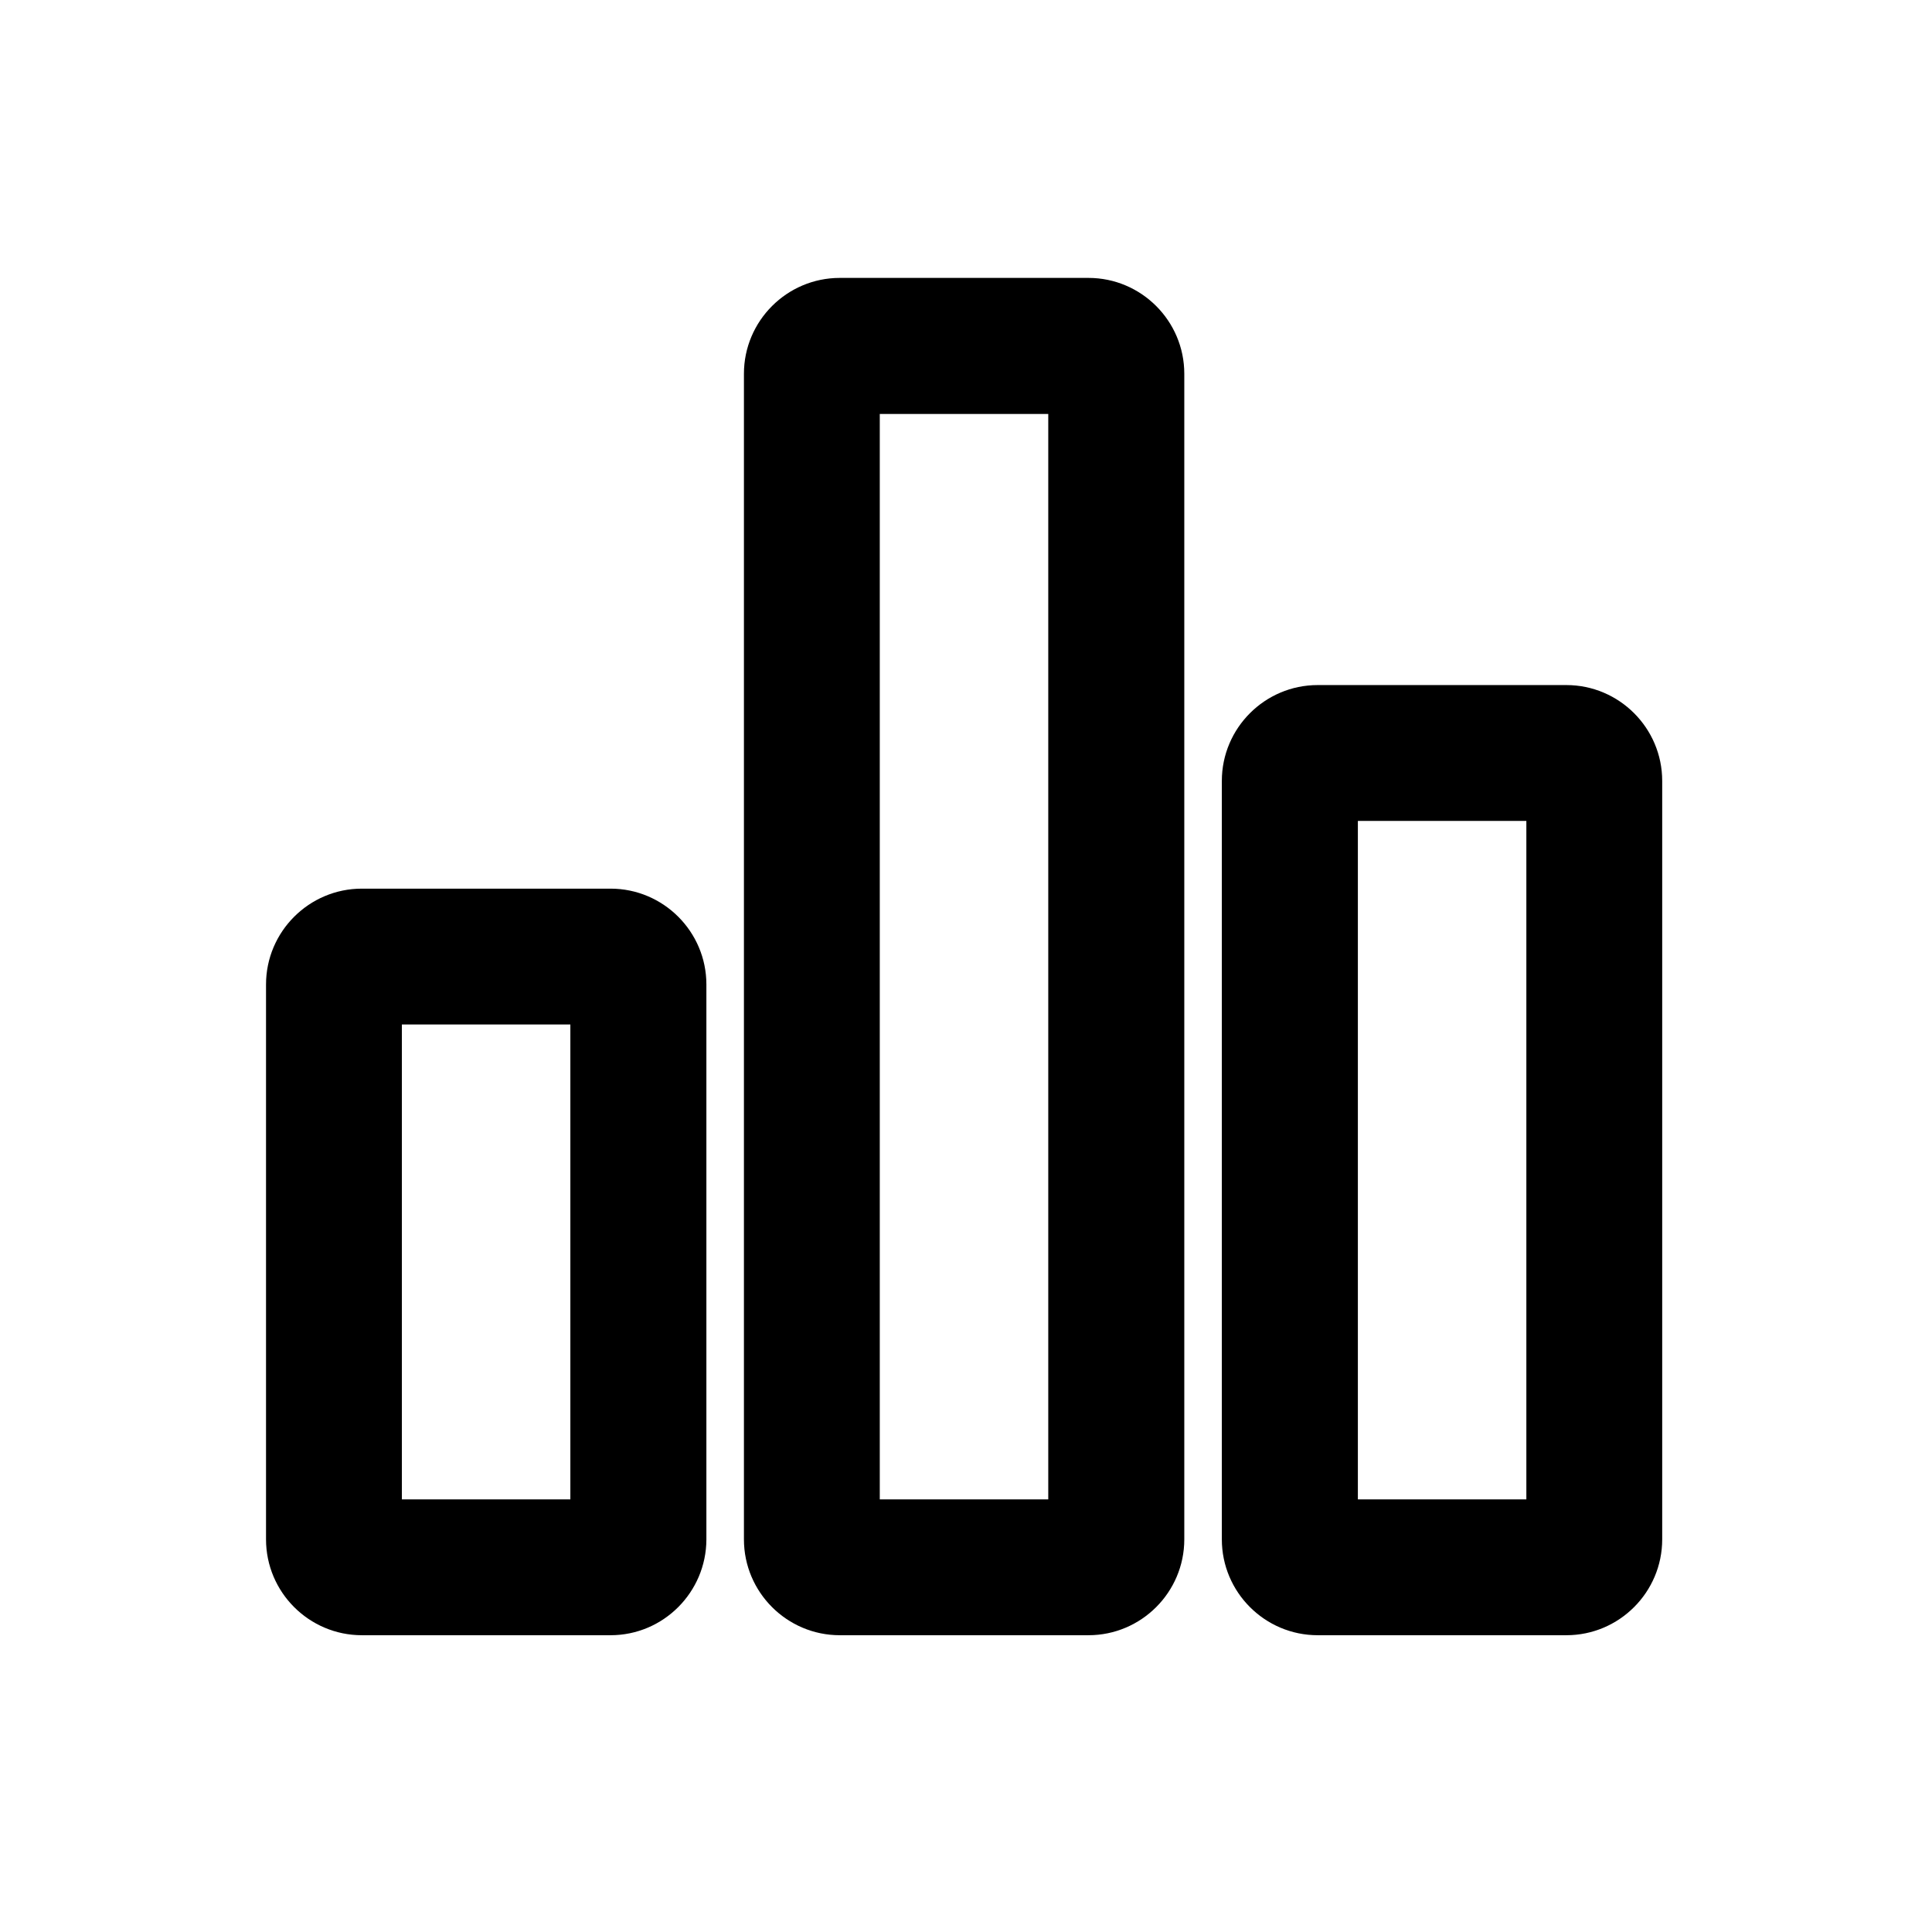
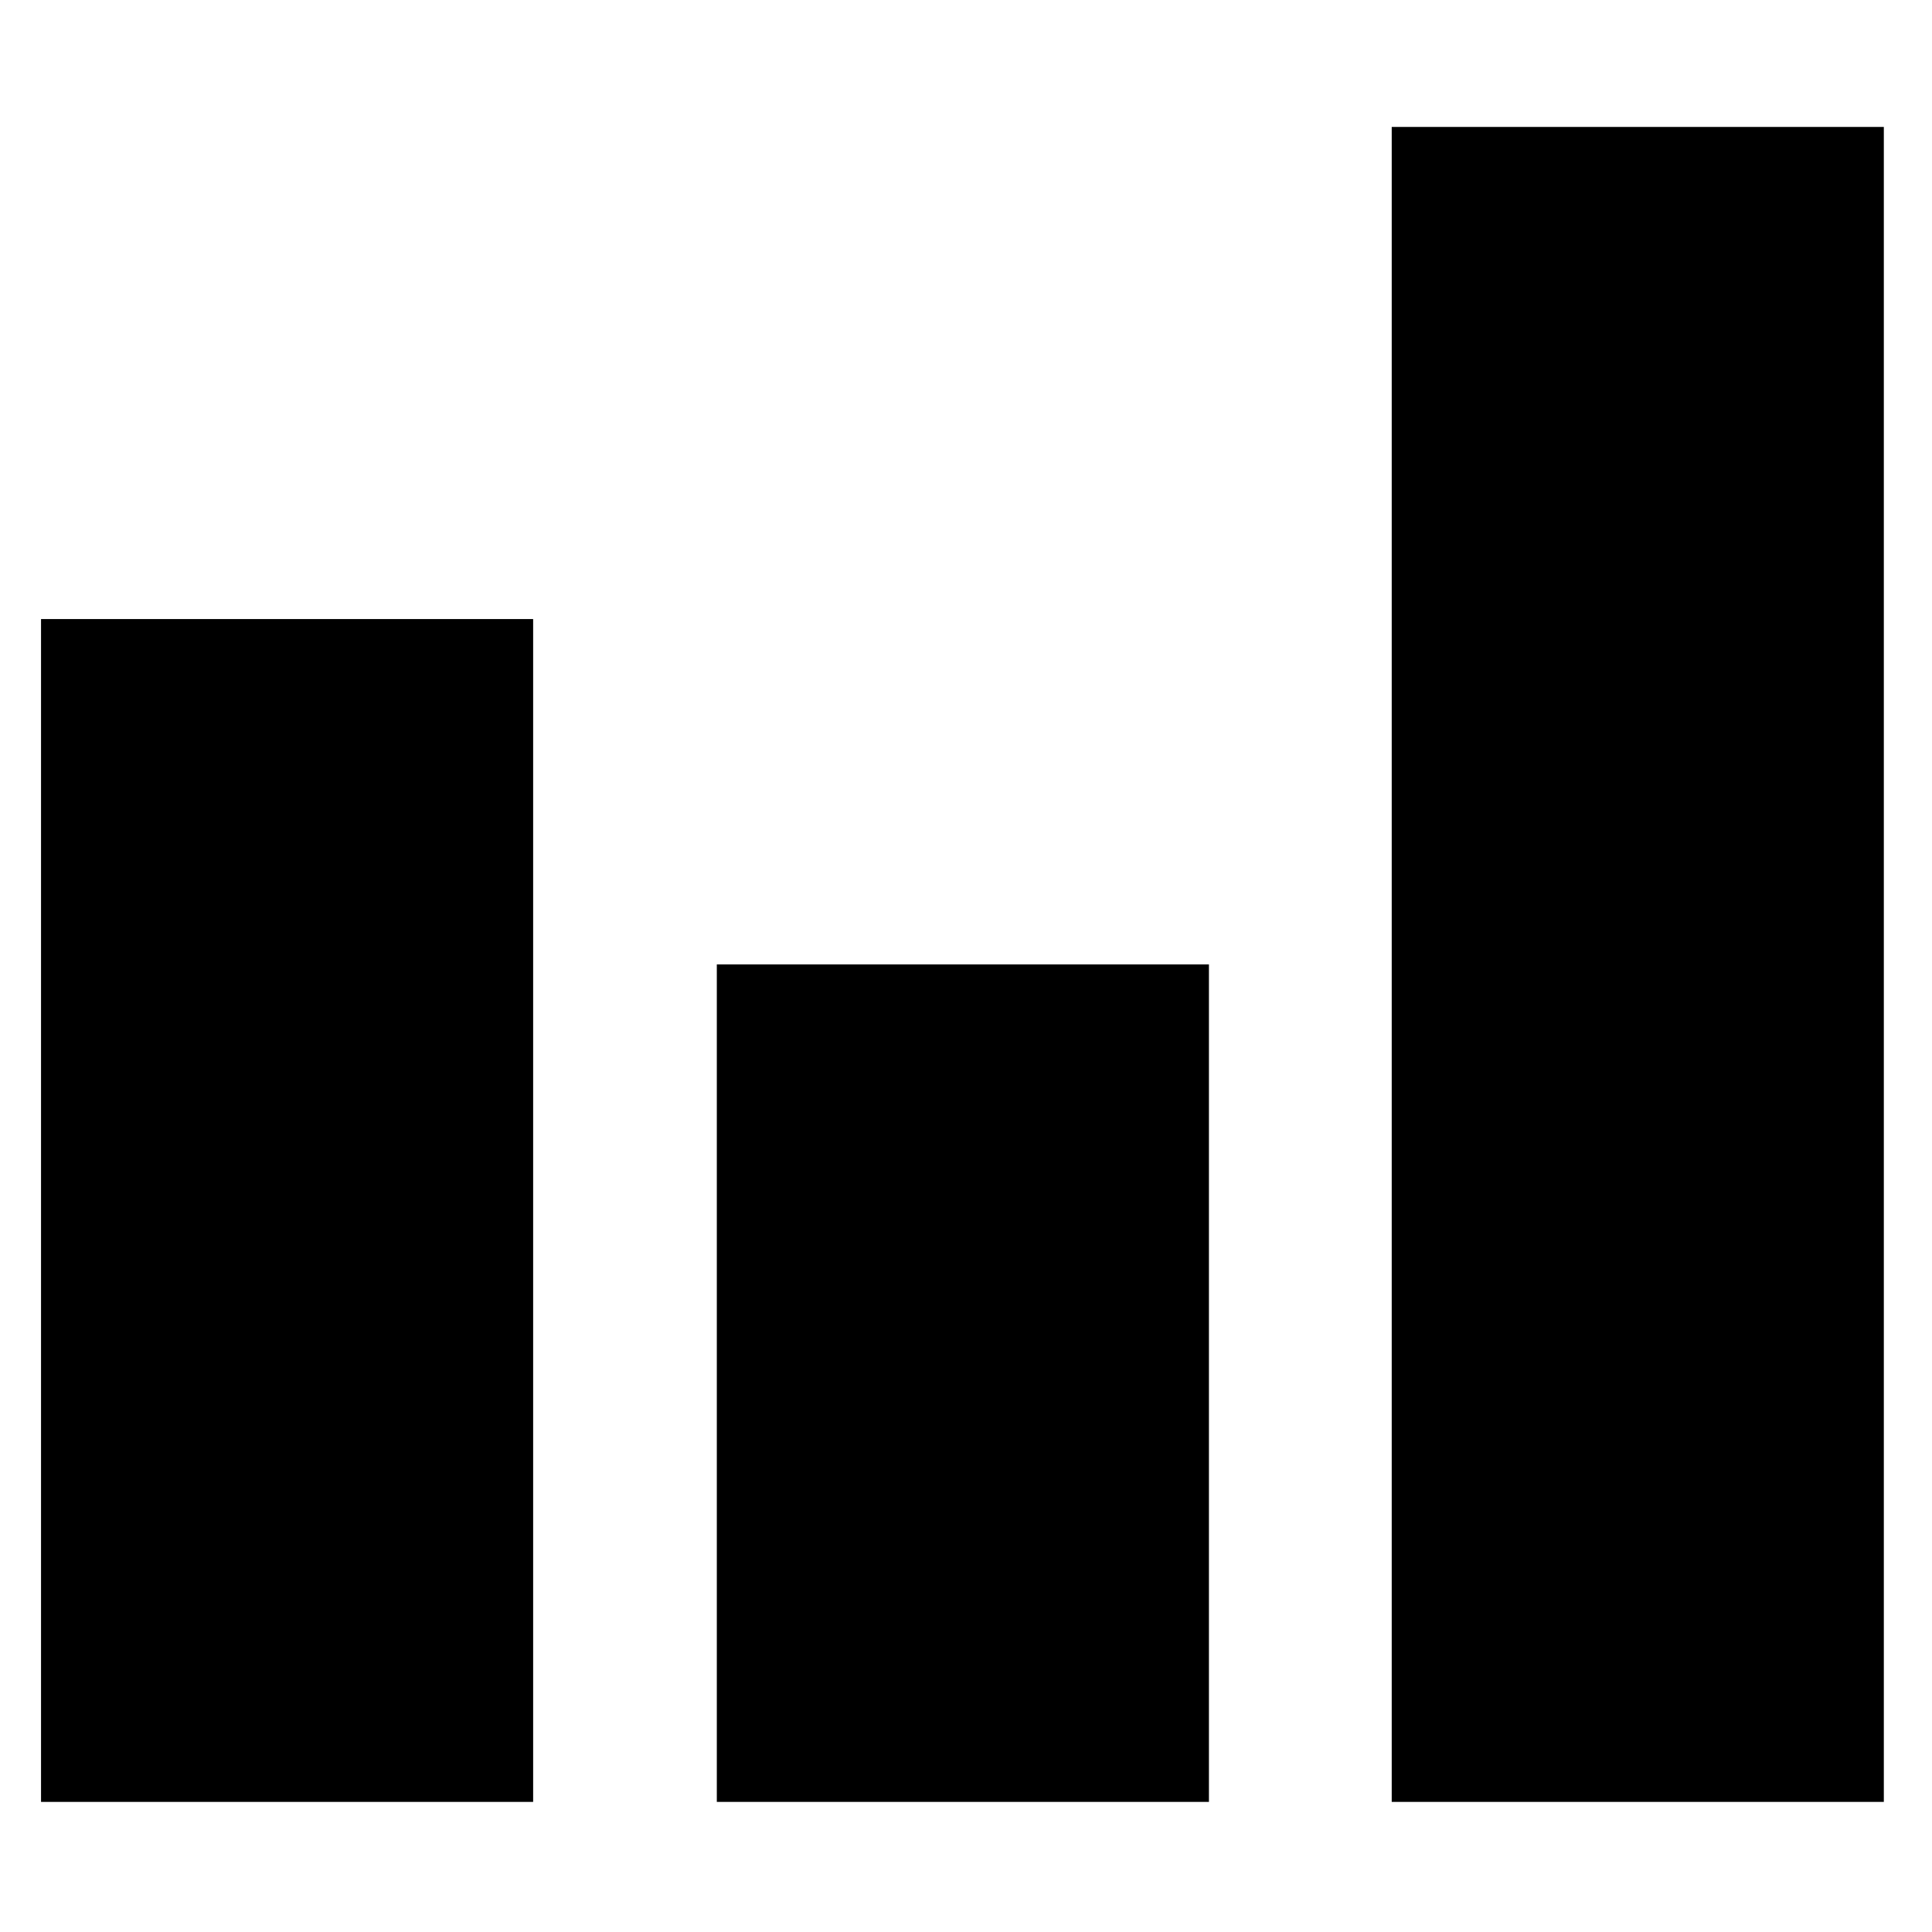
- <svg xmlns="http://www.w3.org/2000/svg" class="icon" viewBox="0 0 1024 1024" version="1.1" width="200" height="200">
-   <defs>
-     <style type="text/css" />
-   </defs>
-   <path d="M830.2 866.7H698.4c-28 0-50.8-22.8-50.8-50.8v-402c0-28 22.8-50.8 50.8-50.8h131.8c28 0 50.8 22.8 50.8 50.8v402c0 28-22.8 50.8-50.8 50.8z m-110.5-72H809V435.1h-89.3v359.6zM323.6 866.7H191.8c-28 0-50.8-22.8-50.8-50.8V521.8c0-28 22.8-50.8 50.8-50.8h131.8c28 0 50.8 22.8 50.8 50.8V816c-0.1 27.9-22.8 50.7-50.8 50.7z m-110.6-72h89.3V543H213v251.7zM576.9 866.7H445.1c-28 0-50.8-22.8-50.8-50.8V198.1c0-28 22.8-50.8 50.8-50.8h131.8c28 0 50.8 22.8 50.8 50.8v617.8c0 28-22.8 50.8-50.8 50.8z m-110.6-72h89.3V219.4h-89.3v575.3z" />
+ <svg xmlns="http://www.w3.org/2000/svg" class="icon" viewBox="0 0 1031 1024" version="1.1" width="200" height="200">
+   <path d="M-14.676 848.805" />
+   <path d="M742.686 64.239l262.609 0 0 893.833-262.609 0 0-893.833Z" />
+   <path d="M382.525 511.148l262.616 0 0 446.924-262.616 0 0-446.924Z" />
+   <path d="M21.898 326.857l262.609 0 0 631.216-262.609 0 0-631.216Z" />
+   <path d="M1041.408 848.805" />
</svg>
